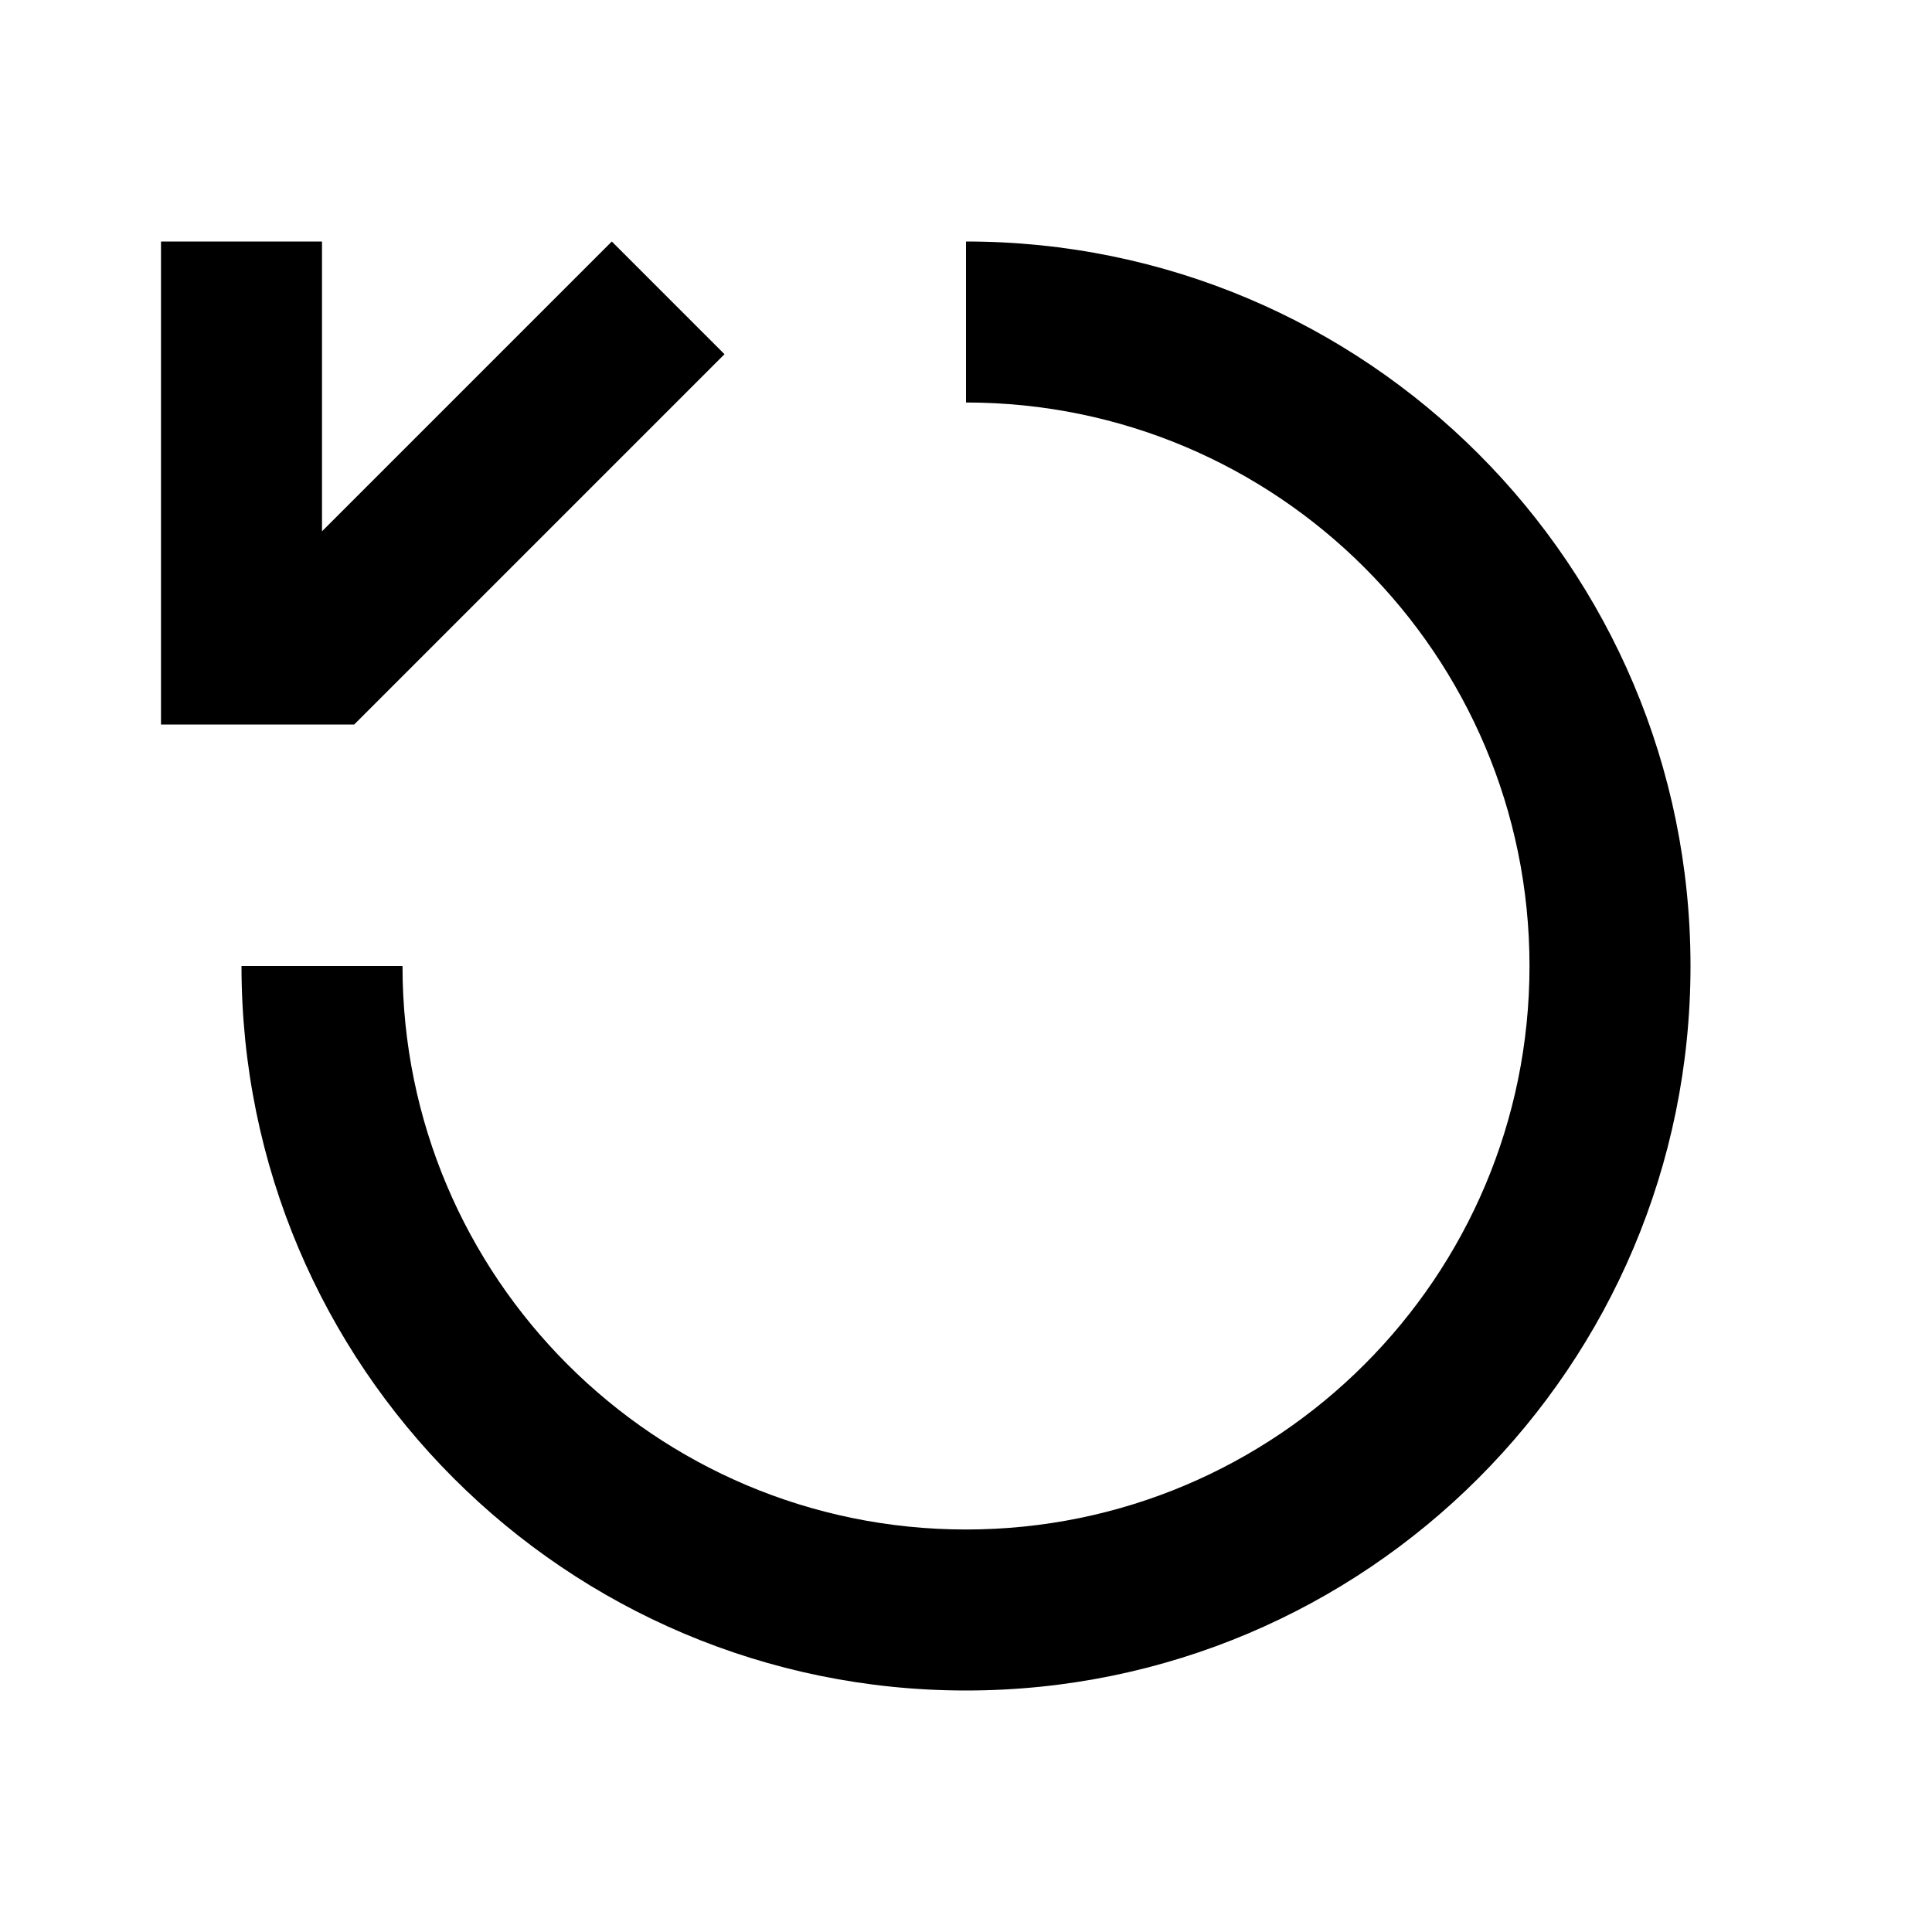
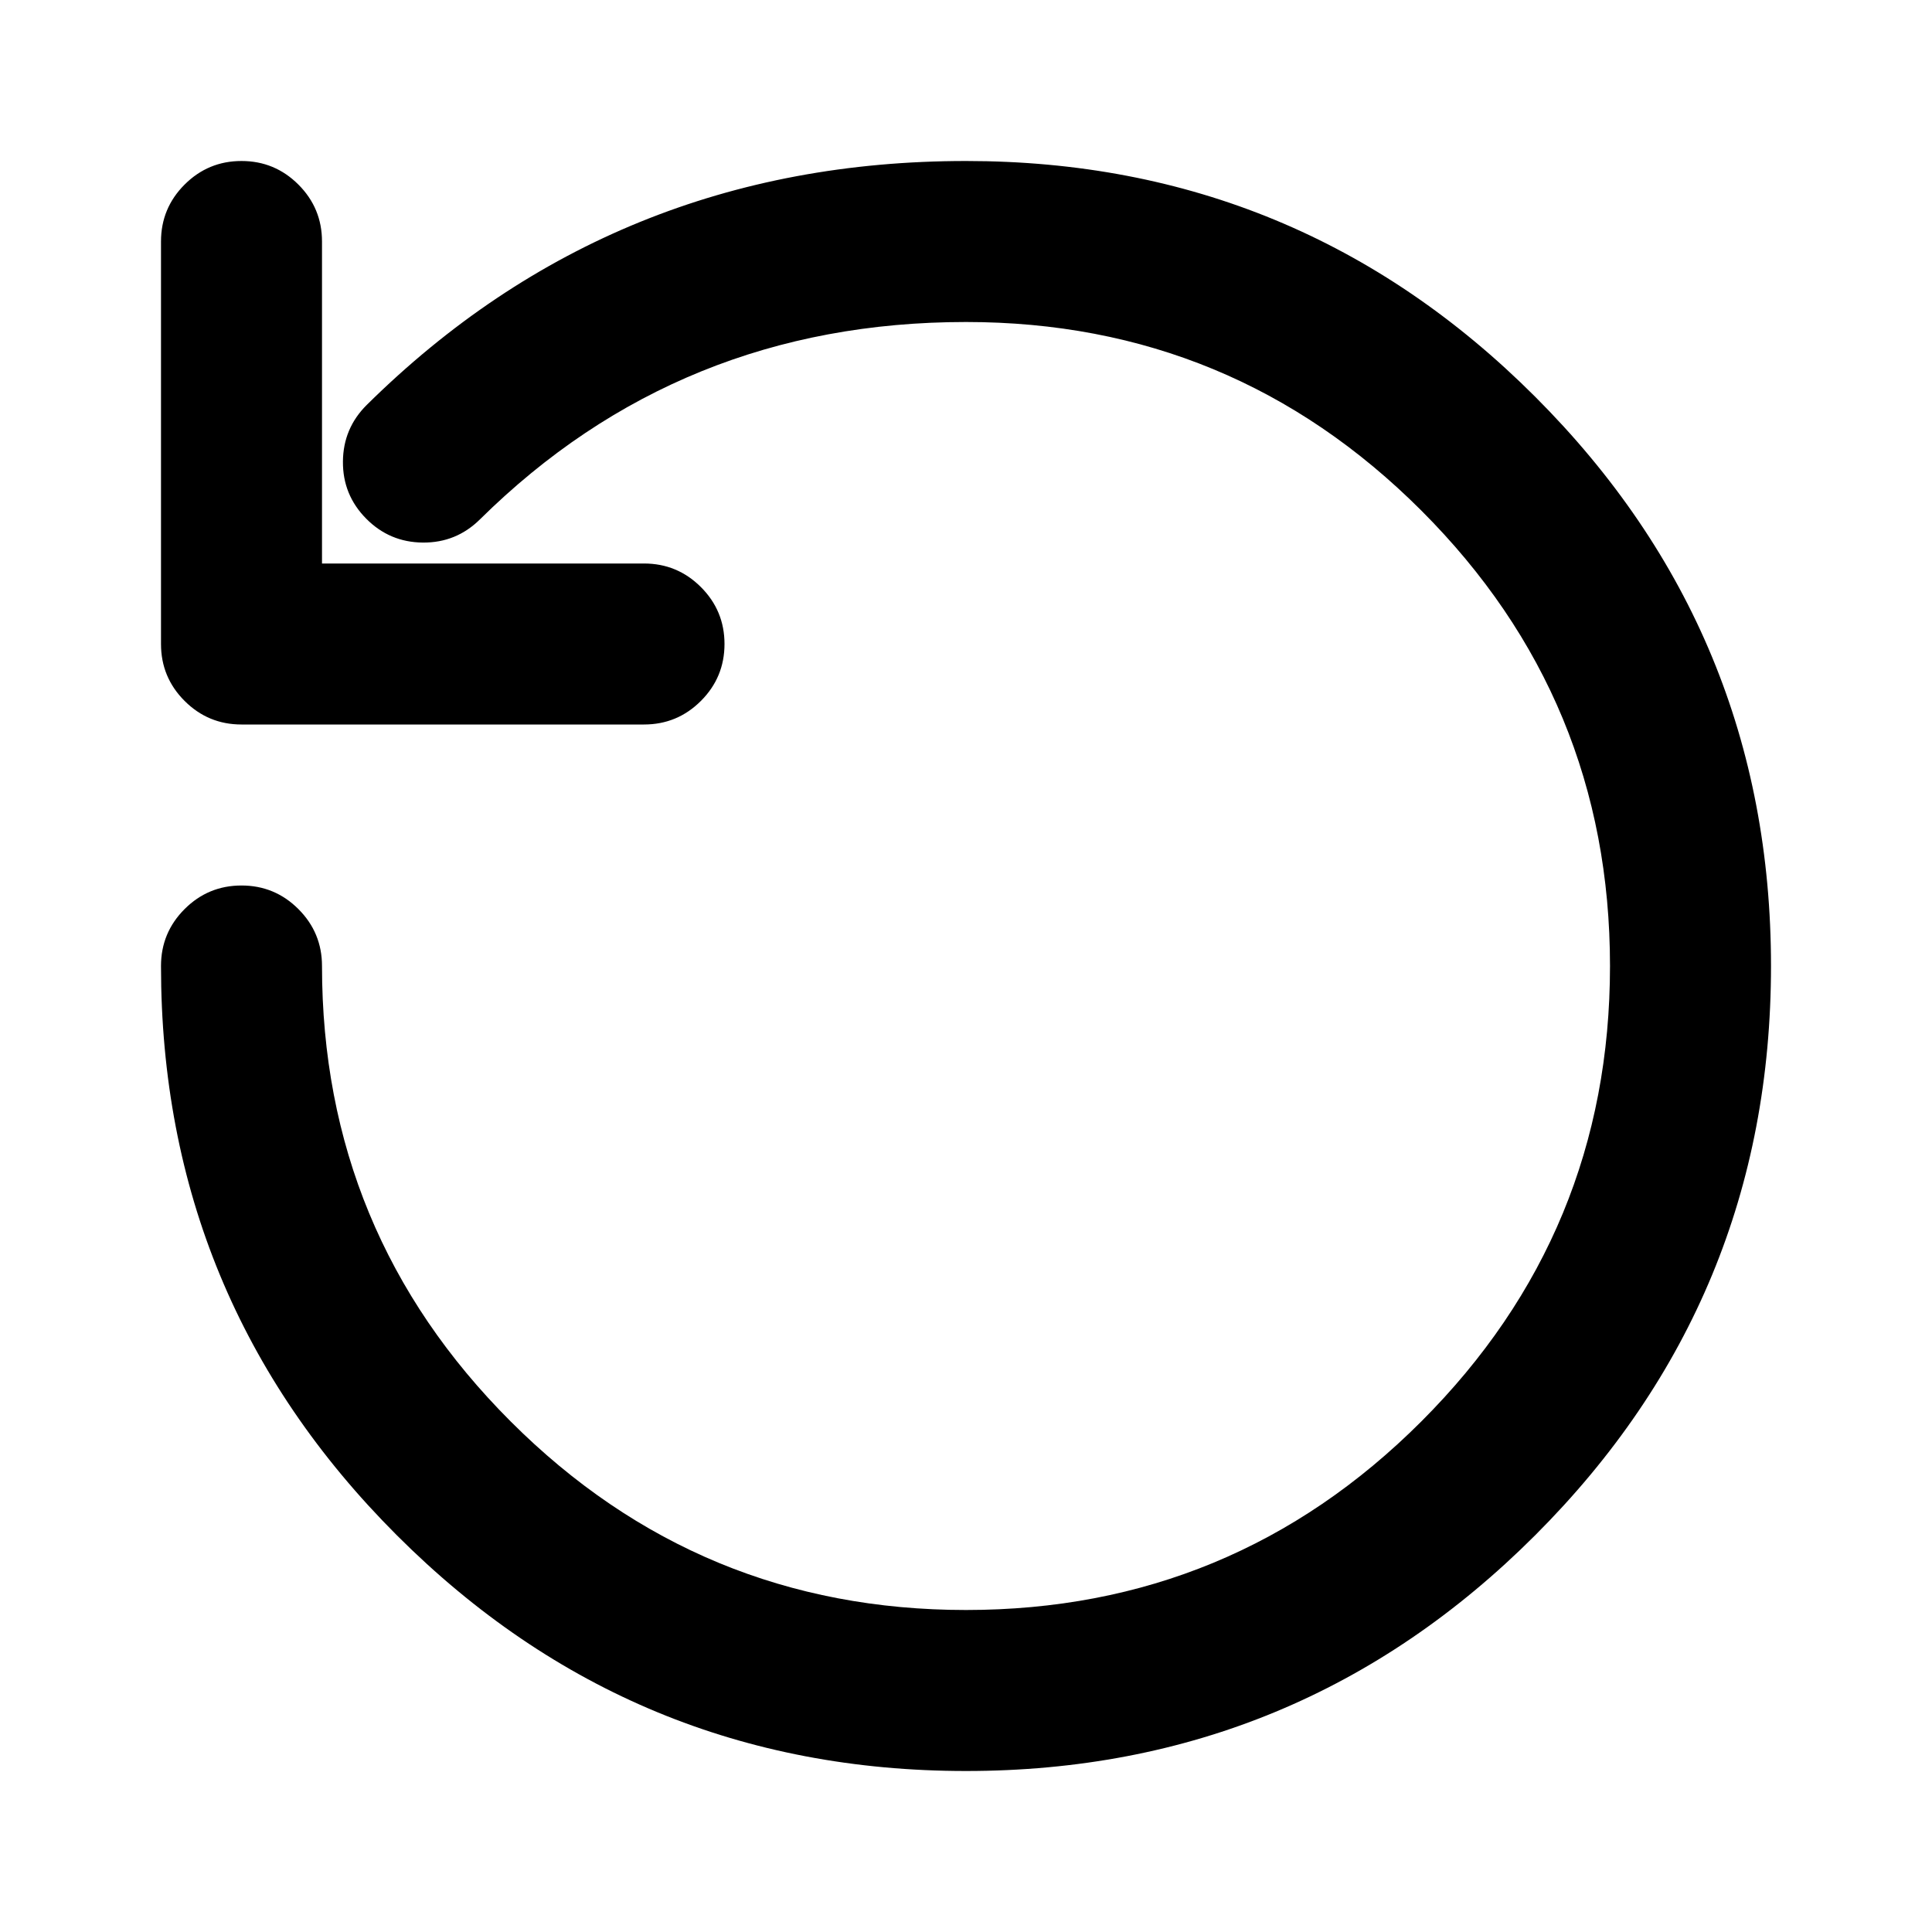
<svg xmlns="http://www.w3.org/2000/svg" width="24" height="24" viewBox="0 0 24 24">
-   <path fill="currentColor" d="M12 3a9 9 0 1 1-9 9h2a7 7 0 1 0 7-7V3Z" />
-   <path fill="currentColor" d="M2 3h2v3.6L7.6 3 9 4.4 4.4 9H2V3Z" />
+   <path fill="currentColor" d="M4 12Q4 15.314 6.343 17.657Q8.686 20 12 20Q15.314 20 17.657 17.657Q20 15.314 20 12Q20 8.686 17.657 6.343Q15.314 4 12 4Q8.444 4 5.963 6.451Q5.668 6.743 5.254 6.740Q4.840 6.737 4.549 6.443Q4.257 6.148 4.260 5.734Q4.263 5.320 4.557 5.029Q7.623 2 12 2Q16.142 2 19.071 4.929Q22 7.858 22 12Q22 16.142 19.071 19.071Q16.142 22 12 22Q7.858 22 4.929 19.071Q2 16.142 2 12Q2 11.586 2.293 11.293Q2.586 11 3 11Q3.414 11 3.707 11.293Q4 11.586 4 12ZM4 3L4 8L3 8L3 7L8 7Q8.414 7 8.707 7.293Q9 7.586 9 8Q9 8.414 8.707 8.707Q8.414 9 8 9L3 9Q2.586 9 2.293 8.707Q2 8.414 2 8L2 3Q2 2.586 2.293 2.293Q2.586 2 3 2Q3.414 2 3.707 2.293Q4 2.586 4 3Z" />
</svg>
